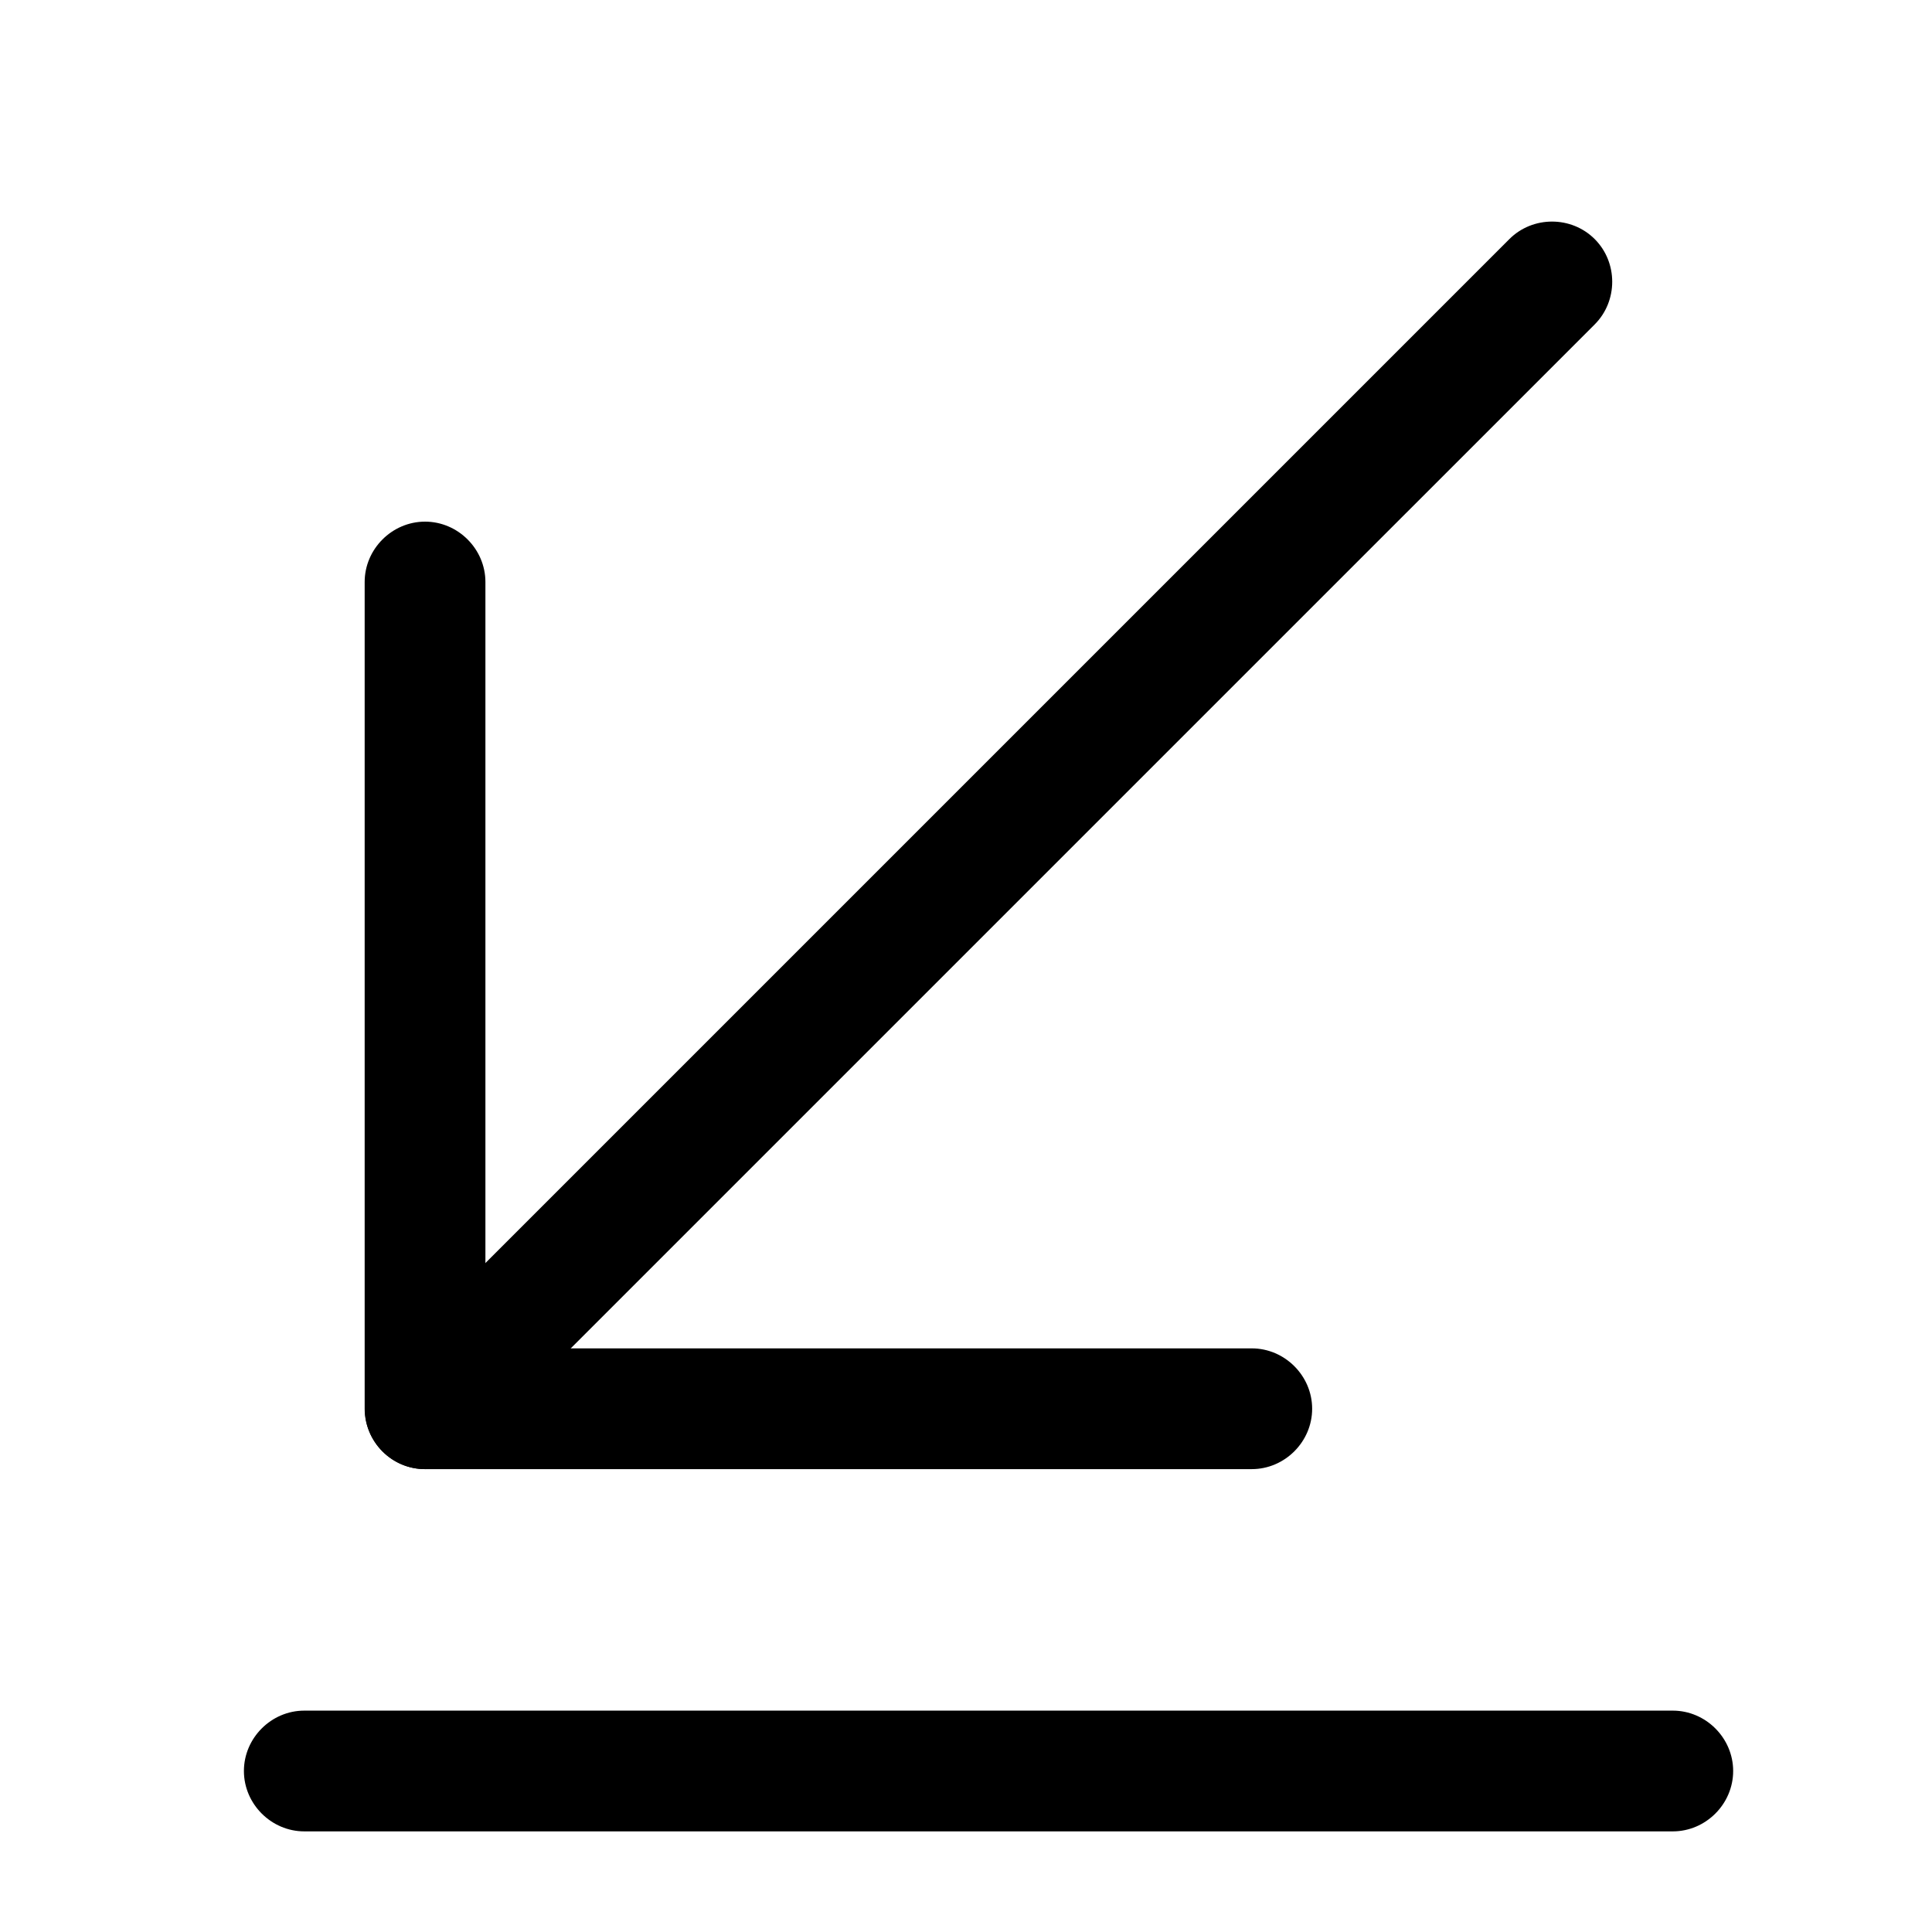
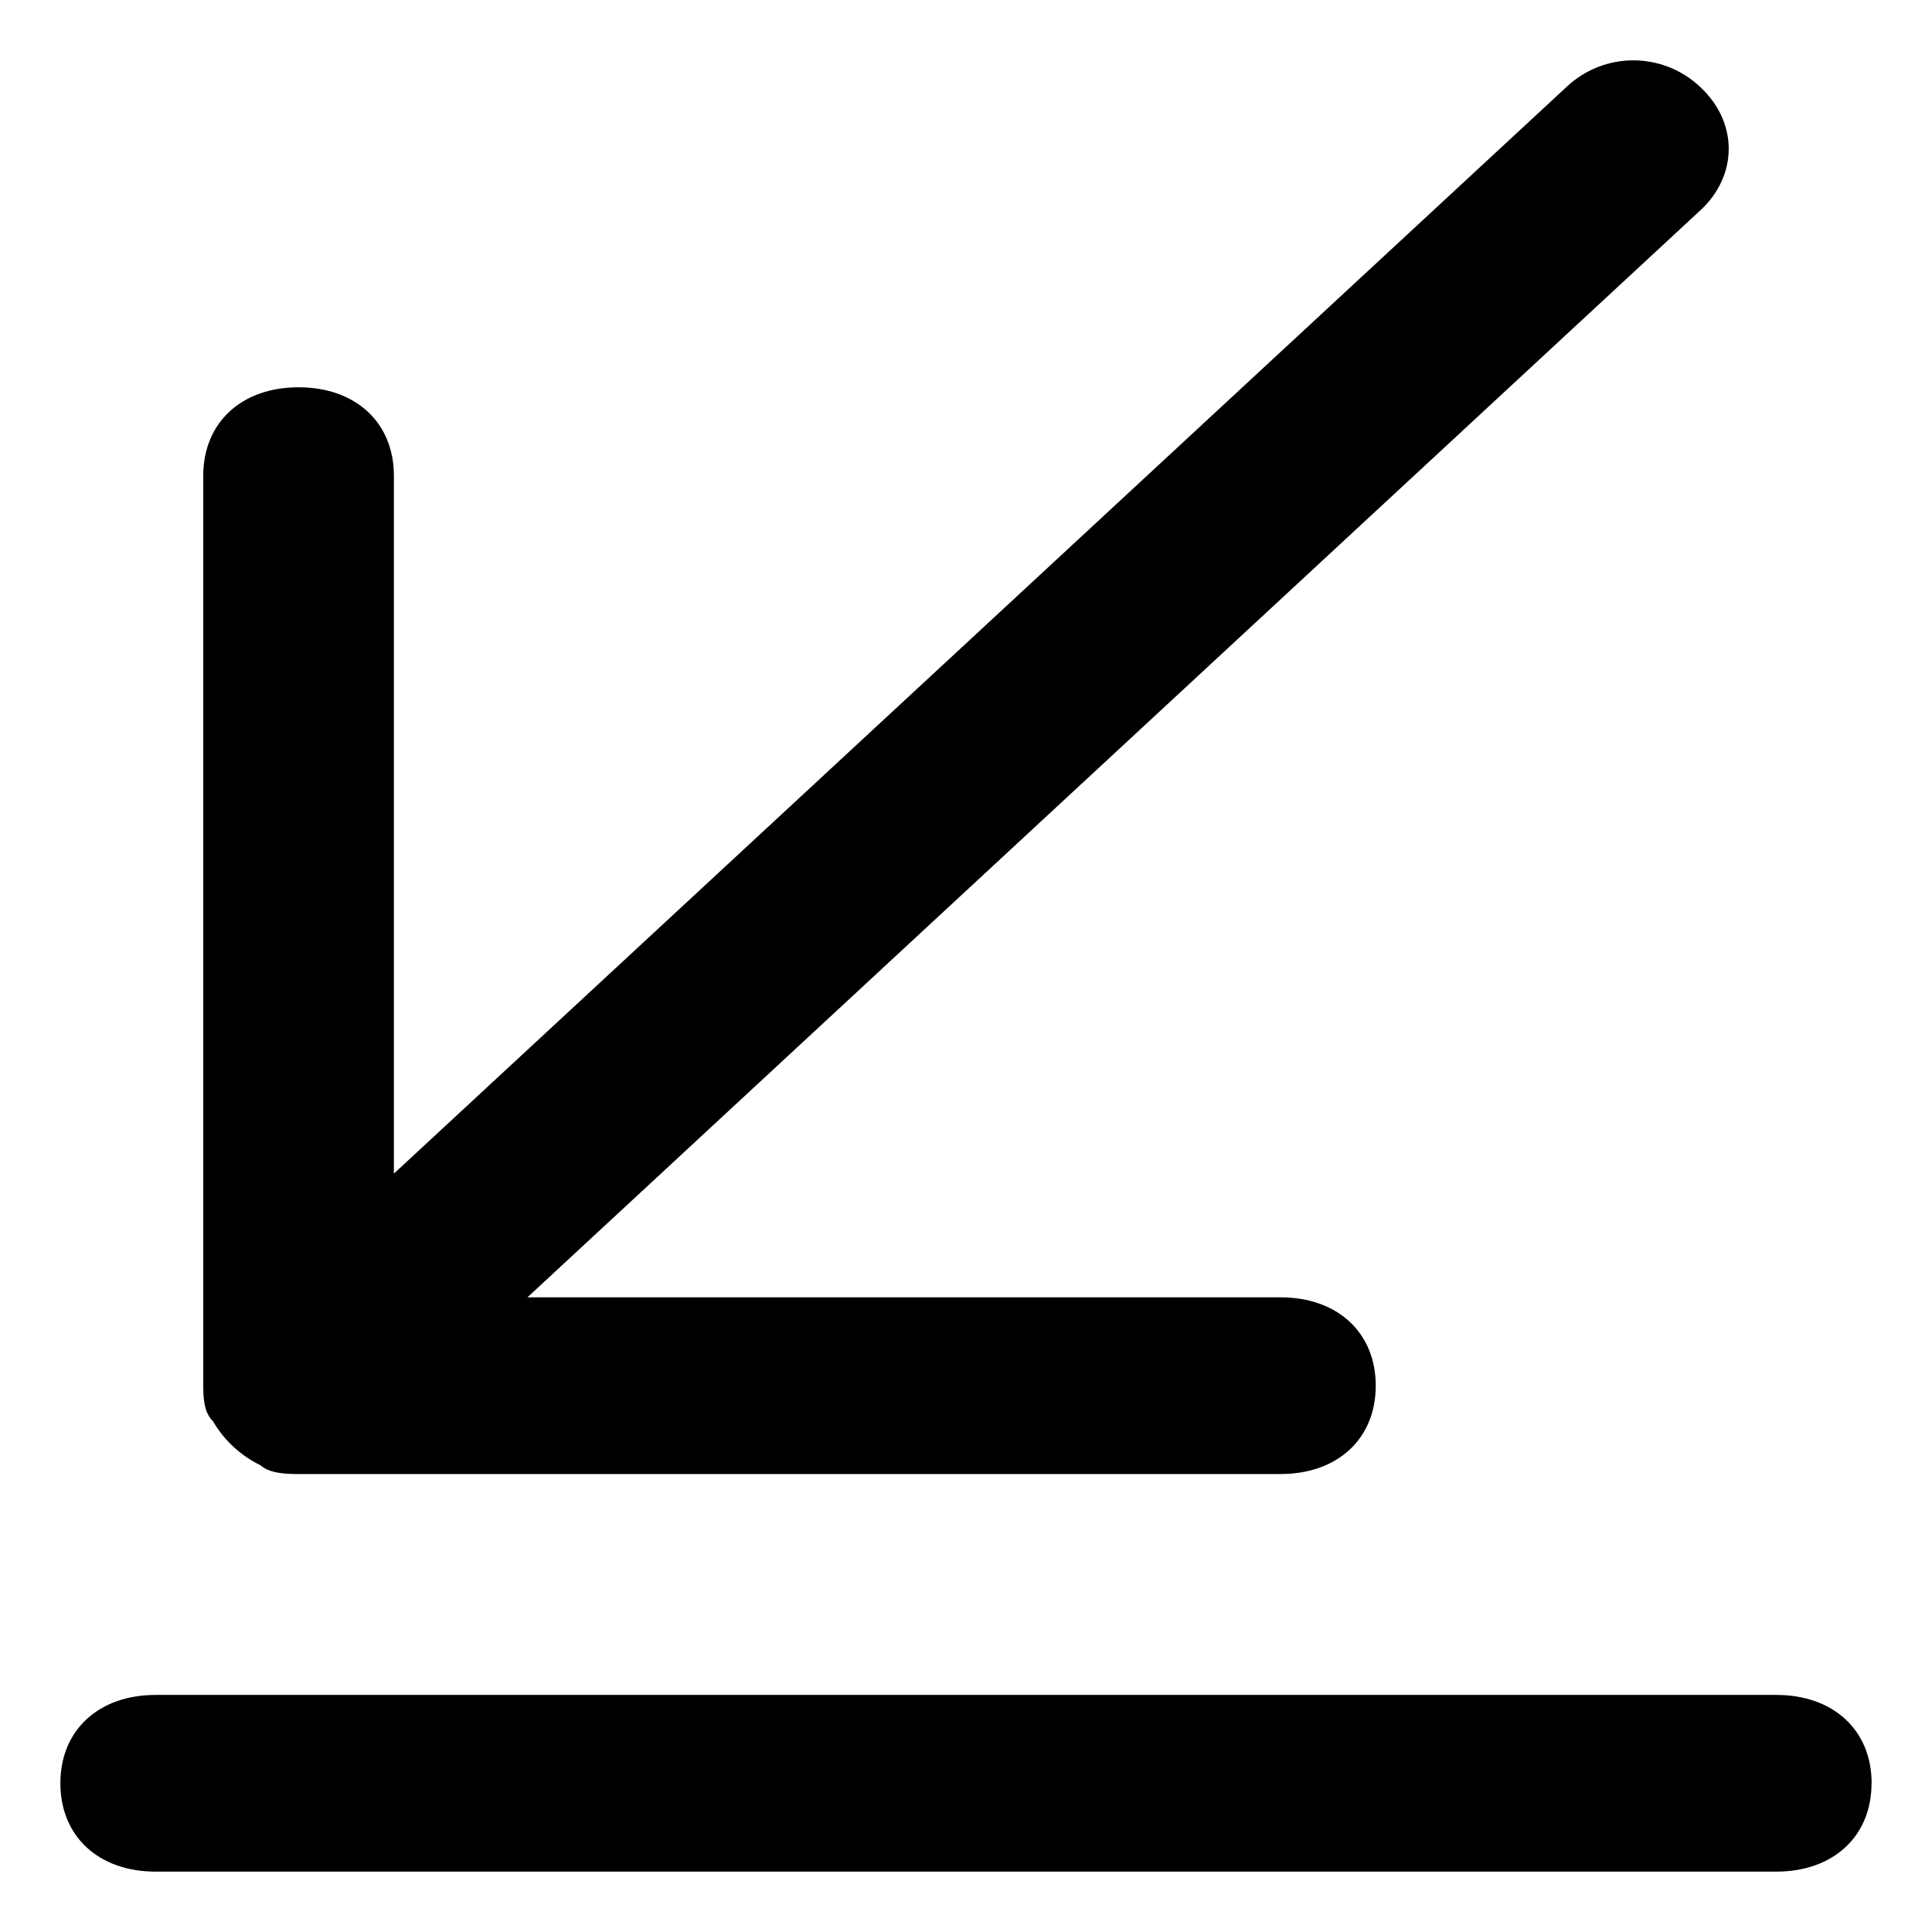
<svg xmlns="http://www.w3.org/2000/svg" width="24" height="24" viewBox="0 0 24 24" fill="none">
-   <path fill="currentColor" d="M5.28 18.25c-.19 0-.38-.07-.53-.22a.754.754 0 0 1 0-1.06l14-14c.29-.29.77-.29 1.06 0 .29.29.29.77 0 1.06l-14 14c-.15.15-.34.22-.53.22Z" />
-   <path fill="currentColor" d="M15.55 18.25H5.28c-.41 0-.75-.34-.75-.75V7.23c0-.41.34-.75.75-.75s.75.34.75.75v9.52h9.52c.41 0 .75.34.75.75s-.34.75-.75.75ZM20.78 22.75h-17c-.41 0-.75-.34-.75-.75s.34-.75.75-.75h17c.41 0 .75.34.75.75s-.34.75-.75.75Z" />
+   <path d="M21.119 2.616 6.552 16.116h9.355c0.71 0 1.183 0.439 1.183 1.098 0 0.658 -0.473 1.097 -1.183 1.097H3.71c-0.119 0 -0.355 0 -0.474 -0.109a1.38 1.38 0 0 1 -0.592 -0.55c-0.119 -0.109 -0.119 -0.329 -0.119 -0.439v-11.304c0 -0.659 0.474 -1.098 1.184 -1.098s1.184 0.439 1.184 1.098v8.67L19.46 1.08A1.208 1.208 0 0 1 21.12 1.08c0.473 0.439 0.473 1.098 0 1.536Zm2.131 19.536c0 -0.658 -0.474 -1.097 -1.184 -1.097H1.934c-0.71 0 -1.184 0.439 -1.184 1.097 0 0.66 0.474 1.098 1.184 1.098h20.131c0.71 0 1.184 -0.439 1.184 -1.098Z" fill="currentColor" />
</svg>
